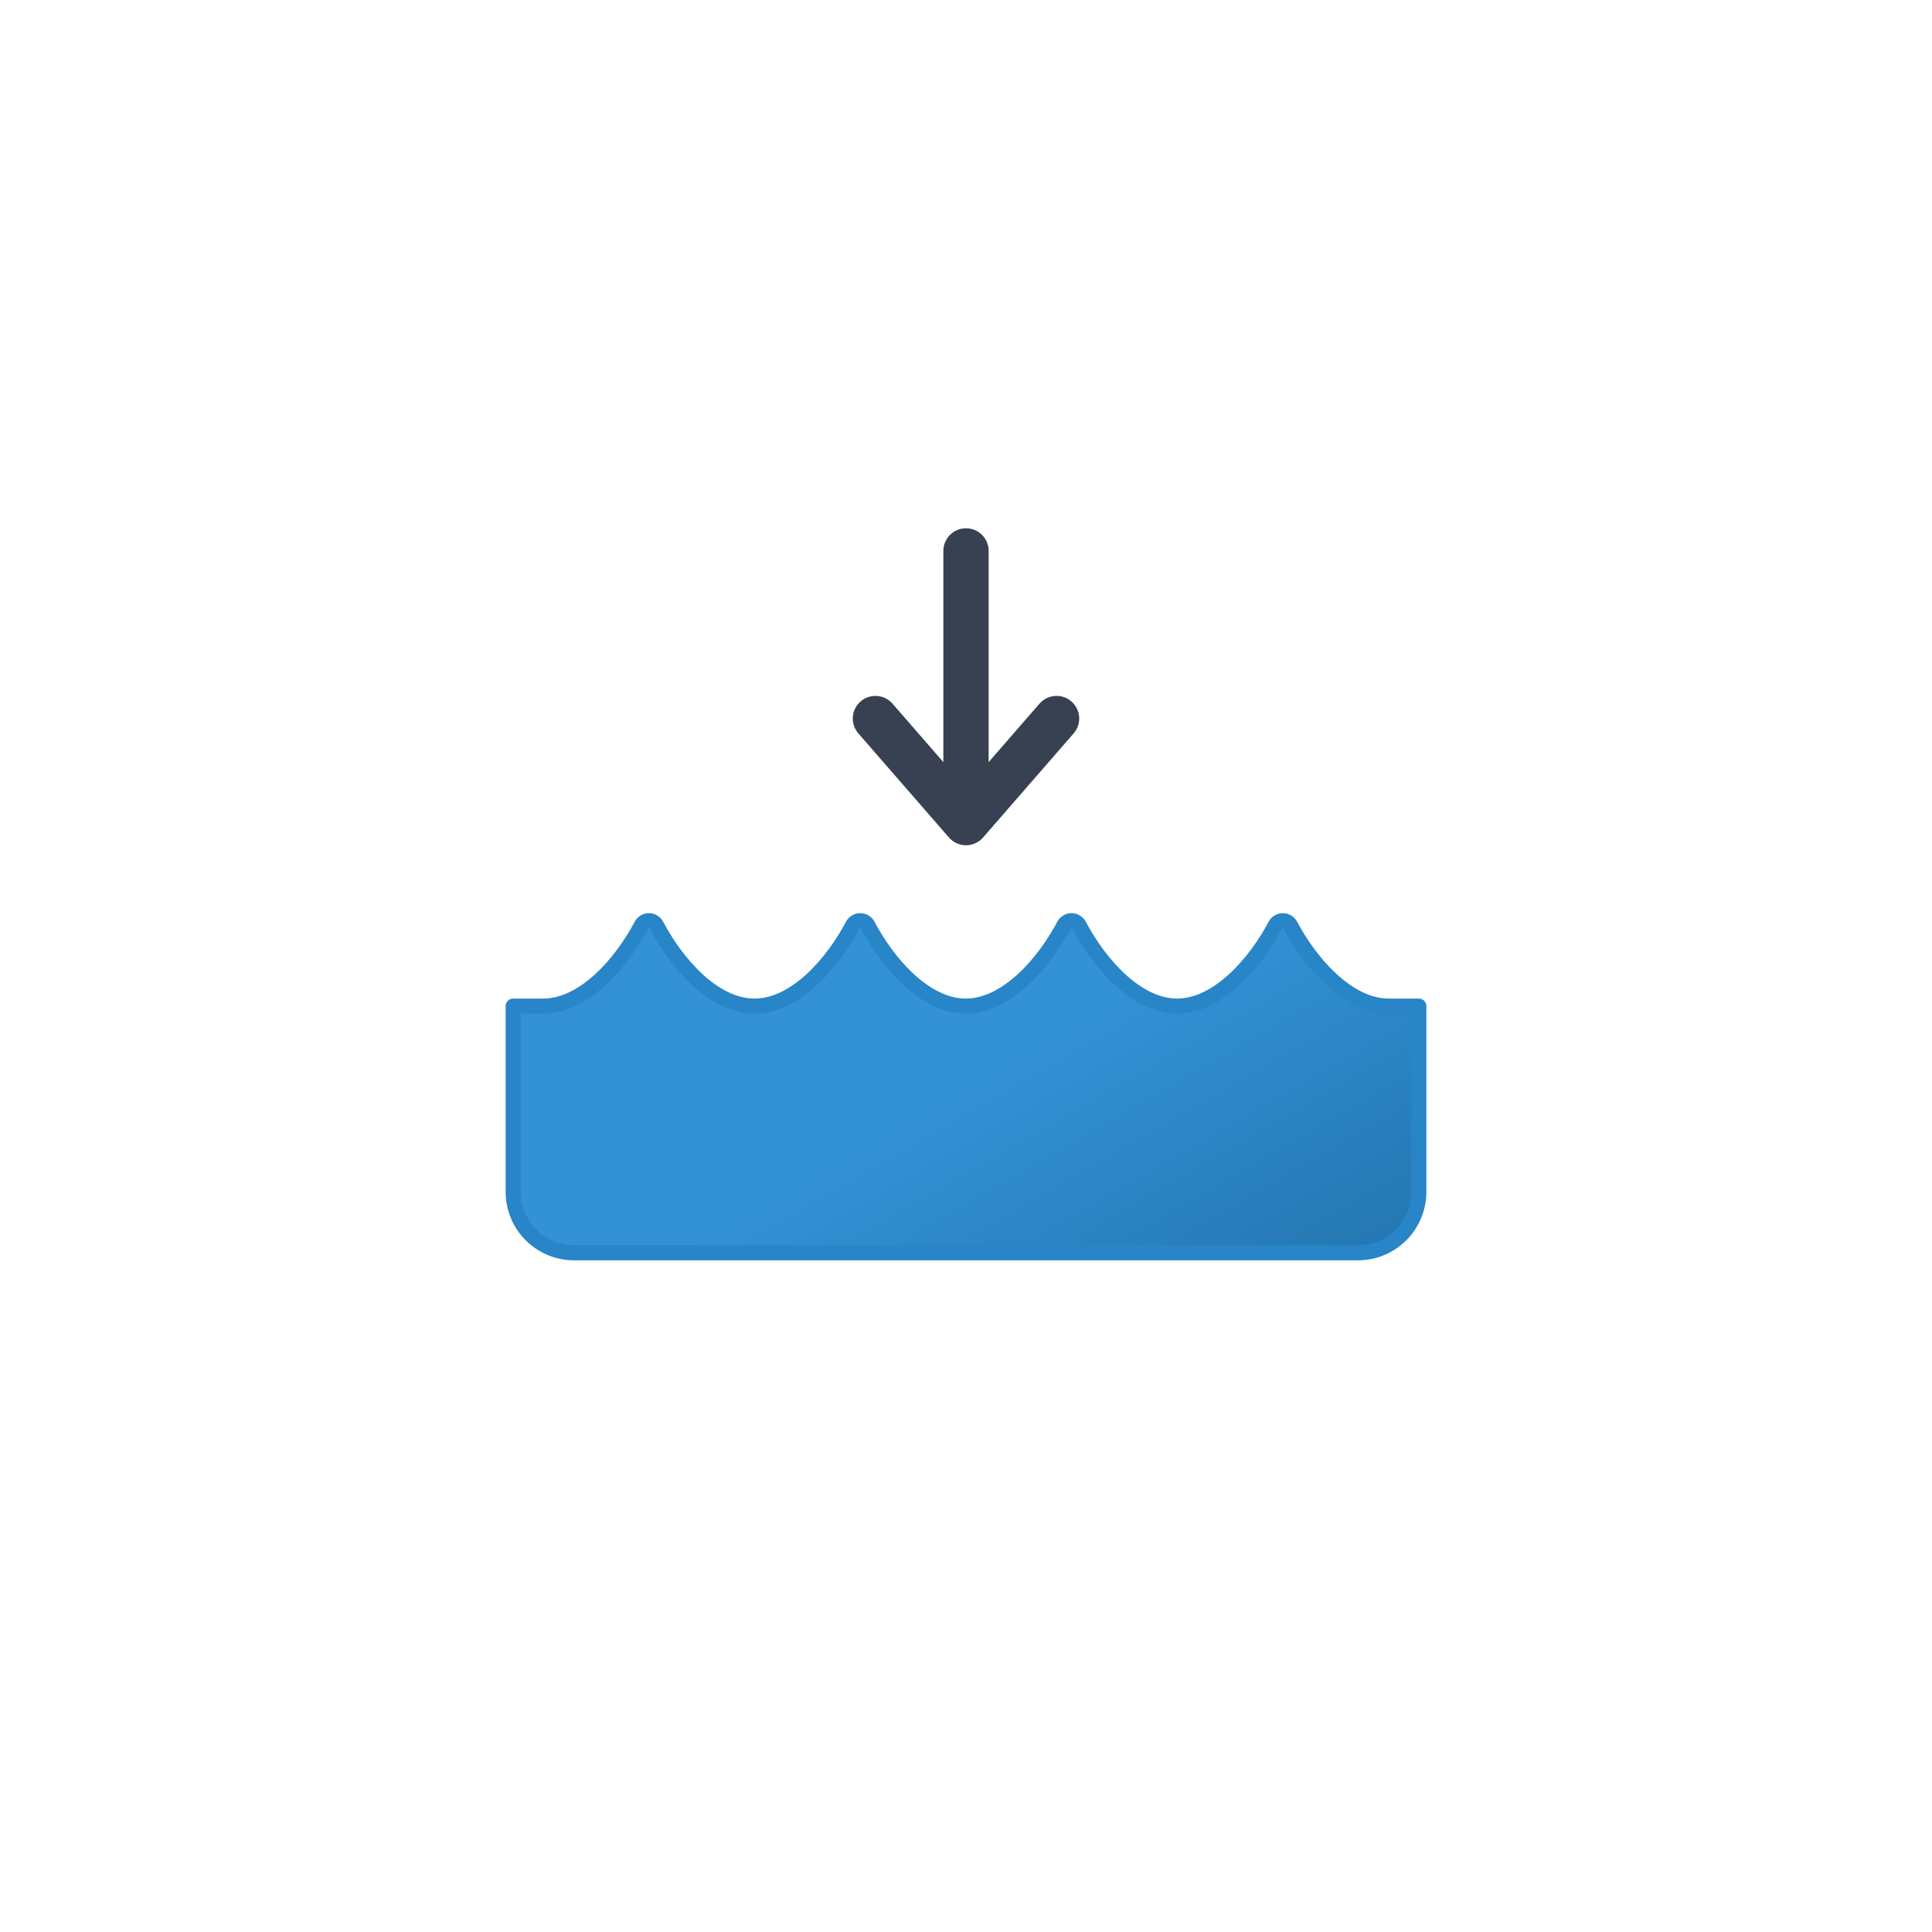
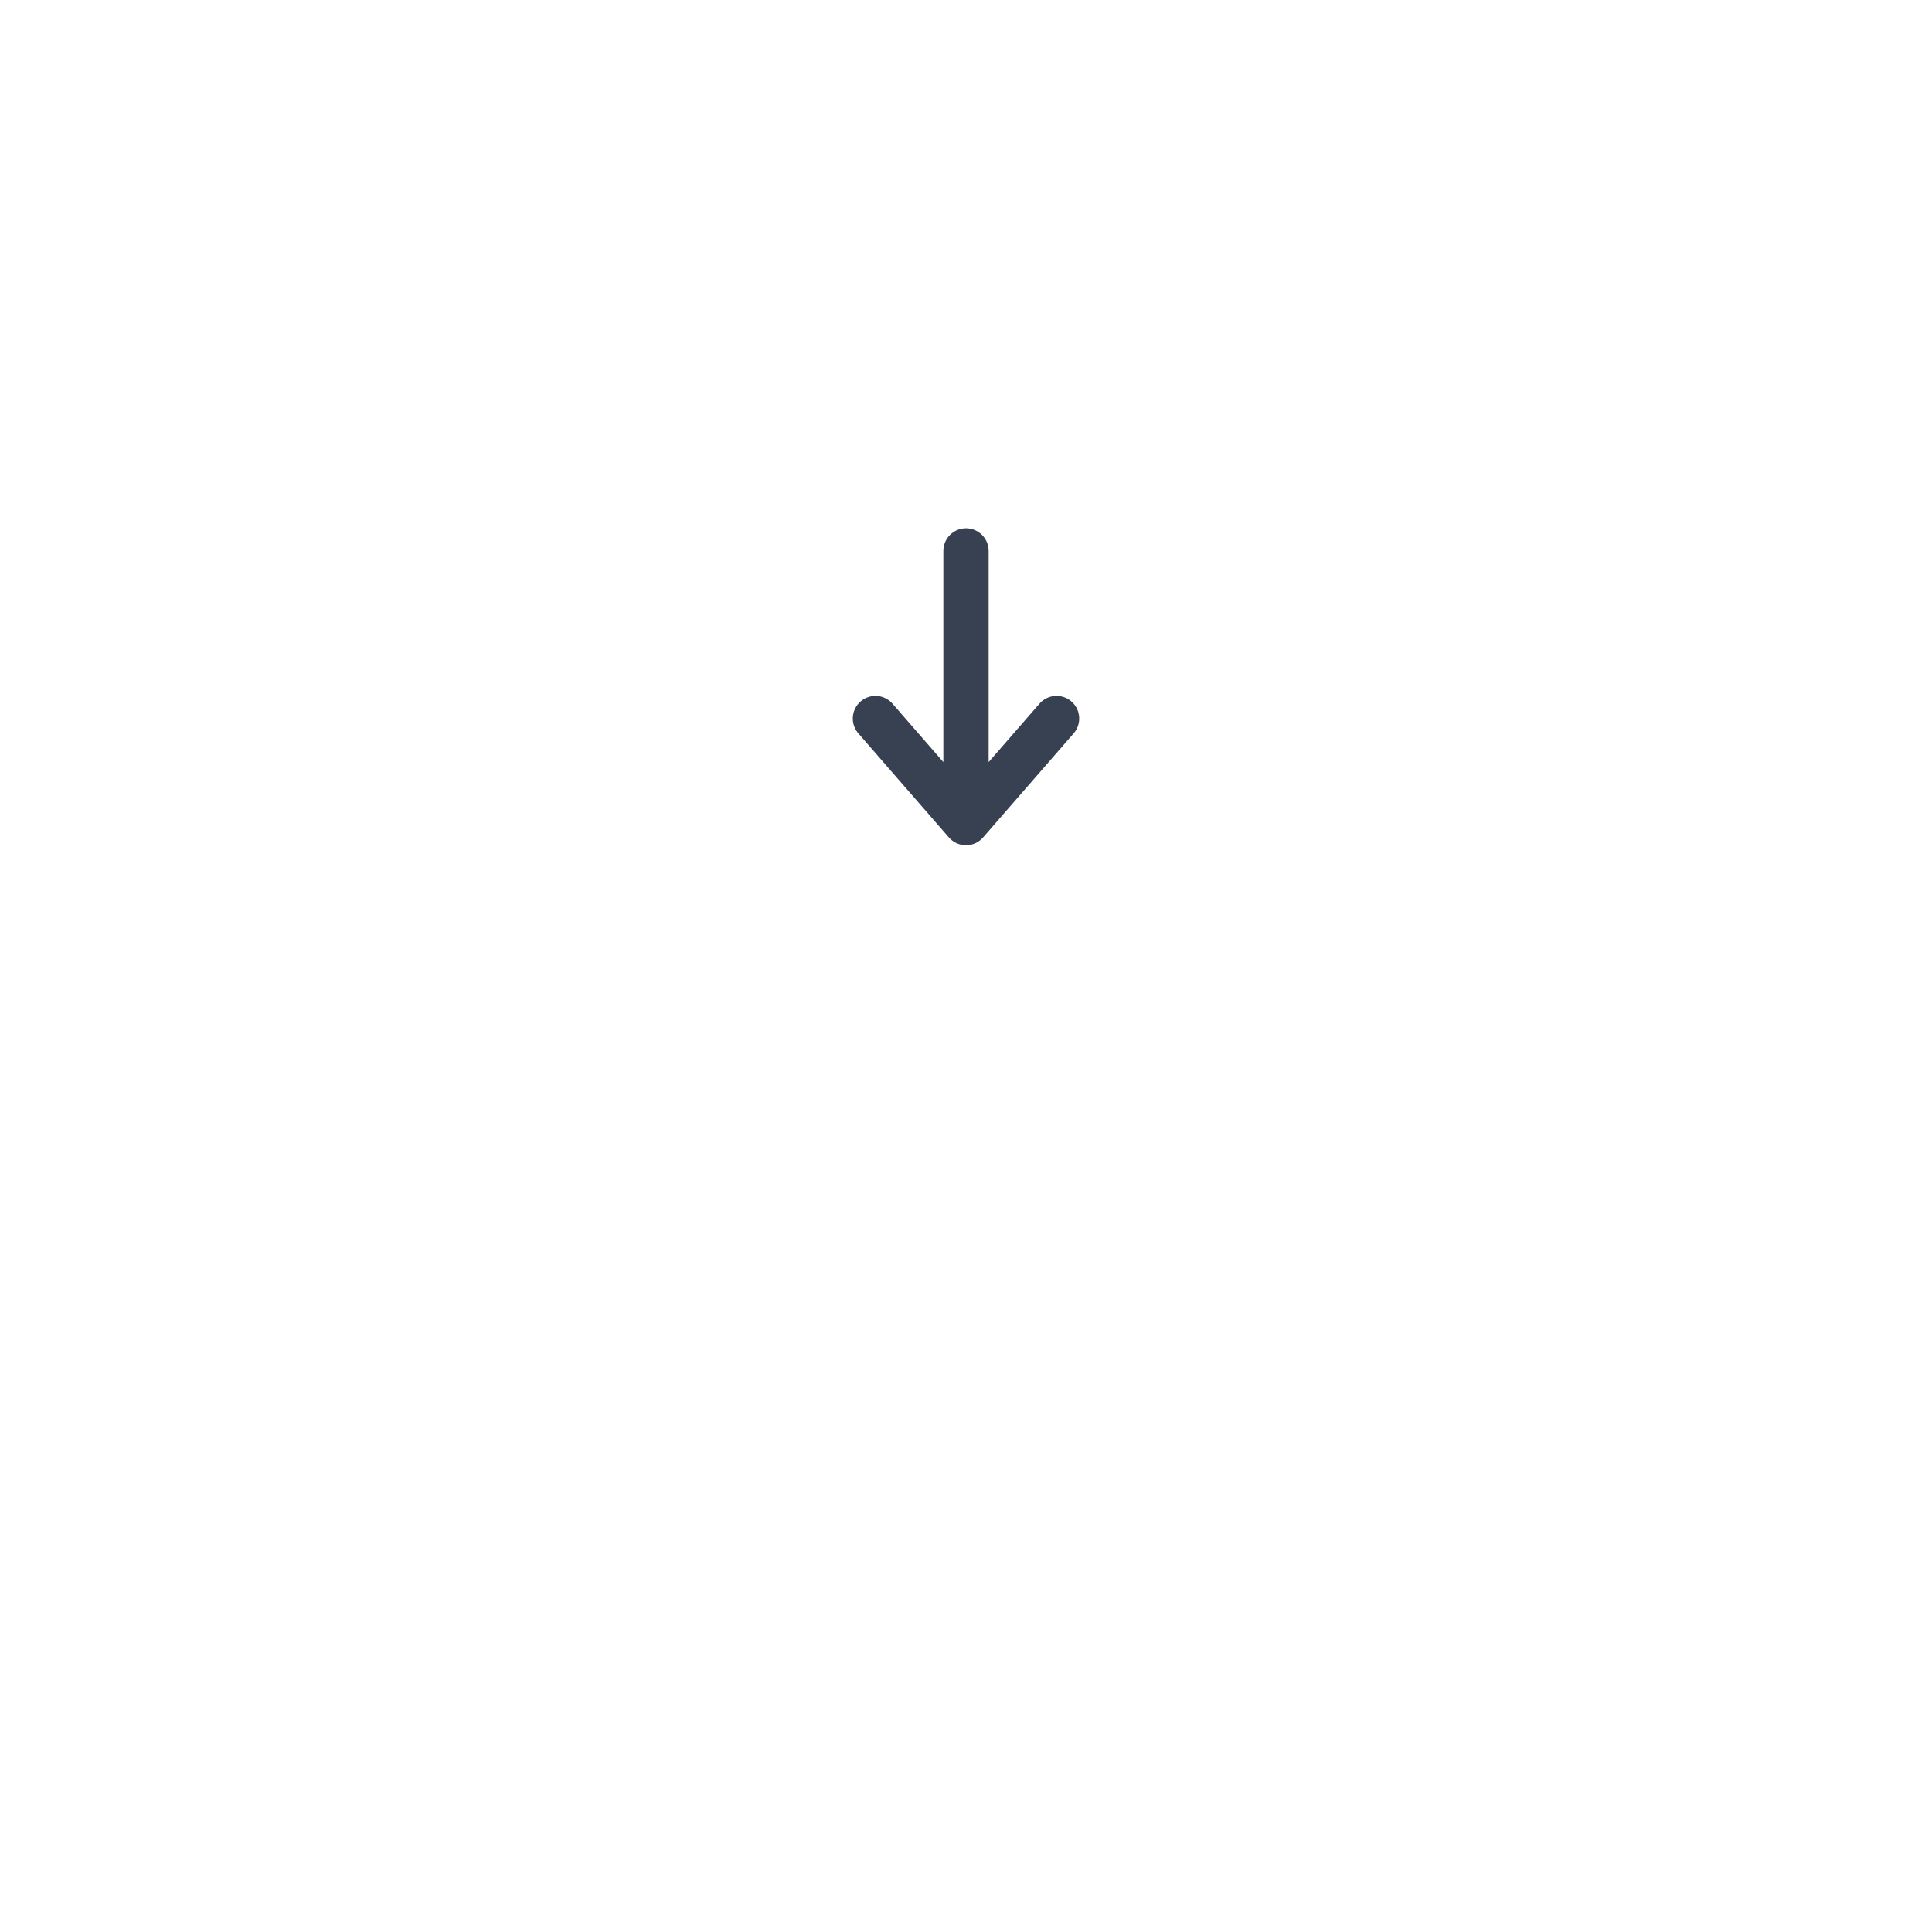
<svg xmlns="http://www.w3.org/2000/svg" xmlns:xlink="http://www.w3.org/1999/xlink" viewBox="0 0 512 512">
  <defs>
    <linearGradient id="a" x1="79.46" y1="-22.29" x2="165.78" y2="127.22" gradientUnits="userSpaceOnUse">
      <stop offset="0" stop-color="#3392d6" />
      <stop offset="0.45" stop-color="#3392d6" />
      <stop offset="1" stop-color="#2477b2" />
    </linearGradient>
    <symbol id="b" viewBox="0 0 244 92">
-       <path d="M242,24.63h-8c-10.92,0-20.85-11.66-26-21.39a2.28,2.28,0,0,0-4.06,0c-5.12,9.73-15.05,21.39-26,21.39S157.15,13,152,3.24a2.28,2.28,0,0,0-4.06,0c-5.12,9.73-15.05,21.39-26,21.39S101.15,13,96,3.24a2.28,2.28,0,0,0-4.06,0c-5.12,9.73-15,21.39-26,21.39S45.15,13,40,3.24a2.28,2.28,0,0,0-4.06,0c-5.12,9.73-15,21.39-26,21.39H2V73.7A16.14,16.14,0,0,0,18,90H226a16.14,16.14,0,0,0,16-16.3Z" stroke="#2885c7" stroke-linecap="round" stroke-linejoin="round" stroke-width="4" fill="url(#a)" />
+       <path stroke="#2885c7" stroke-linecap="round" stroke-linejoin="round" stroke-width="4" fill="url(#a)">
+         <animate attributeName="d" values="                     M 242 24.63 h -8 c -10.92 0 -20.85 -11.66 -26 -21.39 a 2.28 2.28 0 0 0 -4.06 0 c -5.12 9.73 -15.05 21.39 -26 21.39 S 157.15 13 152 3.24 a 2.28 2.28 0 0 0 -4.06 0 c -5.12 9.73 -15.05 21.39 -26 21.39 S 101.15 13 96 3.24 a 2.28 2.28 0 0 0 -4.06 0 c -5.12 9.73 -15 21.39 -26 21.39 S 45.15 13 40 3.24 a 2.28 2.28 0 0 0 -4.06 0 c -5.12 9.73 -15 21.39 -26 21.39 H 2 V 74 A 16.14 16.14 0 0 0 18 90 H 226 a 16.14 16.14 0 0 0 16 -16.3 Z;                     M 242 24.63 h -8 c -10.92 0 -20.85 -11.66 -26 -21.39 a 2.28 2.28 0 0 0 -4.06 0 c -5.12 9.73 -15.05 21.39 -26 21.39 S 157.15 13 152 3.24 a 2.28 2.28 0 0 0 -4.06 0 c -5.12 9.73 -15.05 21.39 -26 21.39 S 101.15 13 96 3.24 a 2.28 2.28 0 0 0 -4.06 0 c -5.12 9.73 -15 21.39 -26 21.39 S 45.15 13 40 3.24 a 2.28 2.28 0 0 0 -4.06 0 c -5.12 9.73 -15 21.39 -26 21.39 H 2 V 59 A 16.14 16.14 0 0 0 18 75 H 226 a 16.14 16.14 0 0 0 16 -16.3 Z;                     M 242 24.63 h -8 c -10.92 0 -20.85 -11.66 -26 -21.39 a 2.28 2.28 0 0 0 -4.06 0 c -5.12 9.73 -15.05 21.39 -26 21.39 S 157.15 13 152 3.24 a 2.28 2.28 0 0 0 -4.06 0 c -5.12 9.73 -15.05 21.39 -26 21.39 S 101.15 13 96 3.24 a 2.28 2.28 0 0 0 -4.06 0 c -5.12 9.73 -15 21.39 -26 21.39 S 45.15 13 40 3.24 a 2.28 2.28 0 0 0 -4.06 0 c -5.12 9.73 -15 21.39 -26 21.39 H 2 V 74 A 16.14 16.14 0 0 0 18 90 H 226 a 16.14 16.14 0 0 0 16 -16.3 Z                     " dur="3s" calcMode="spline" keySplines=".42, 0, .58, 1; .42, 0, .58, 1" repeatCount="indefinite" />
+         <animateTransform attributeName="transform" additive="sum" type="translate" values="0 0; 0 15; 0 0" dur="3s" calcMode="spline" keySplines=".42, 0, .58, 1; .42, 0, .58, 1" repeatCount="indefinite" />
+       </path>
    </symbol>
  </defs>
-   <polyline points="256 146 256 218 232 190.42 256 218 280 190.42" fill="none" stroke="#374151" stroke-linecap="round" stroke-linejoin="round" stroke-width="12" />
  <use width="244" height="92" transform="translate(134 242)" xlink:href="#b" />
+   <polyline points="256 146 256 218 232 190.42 256 218 280 190.42" fill="none" stroke="#374151" stroke-linecap="round" stroke-linejoin="round" stroke-width="12">
+     <animateTransform attributeName="transform" additive="sum" type="translate" values="0 0; 0 33; 0 0" dur="3s" calcMode="spline" keySplines=".42, 0, .58, 1; .42, 0, .58, 1" repeatCount="indefinite" />
+   </polyline>
</svg>
